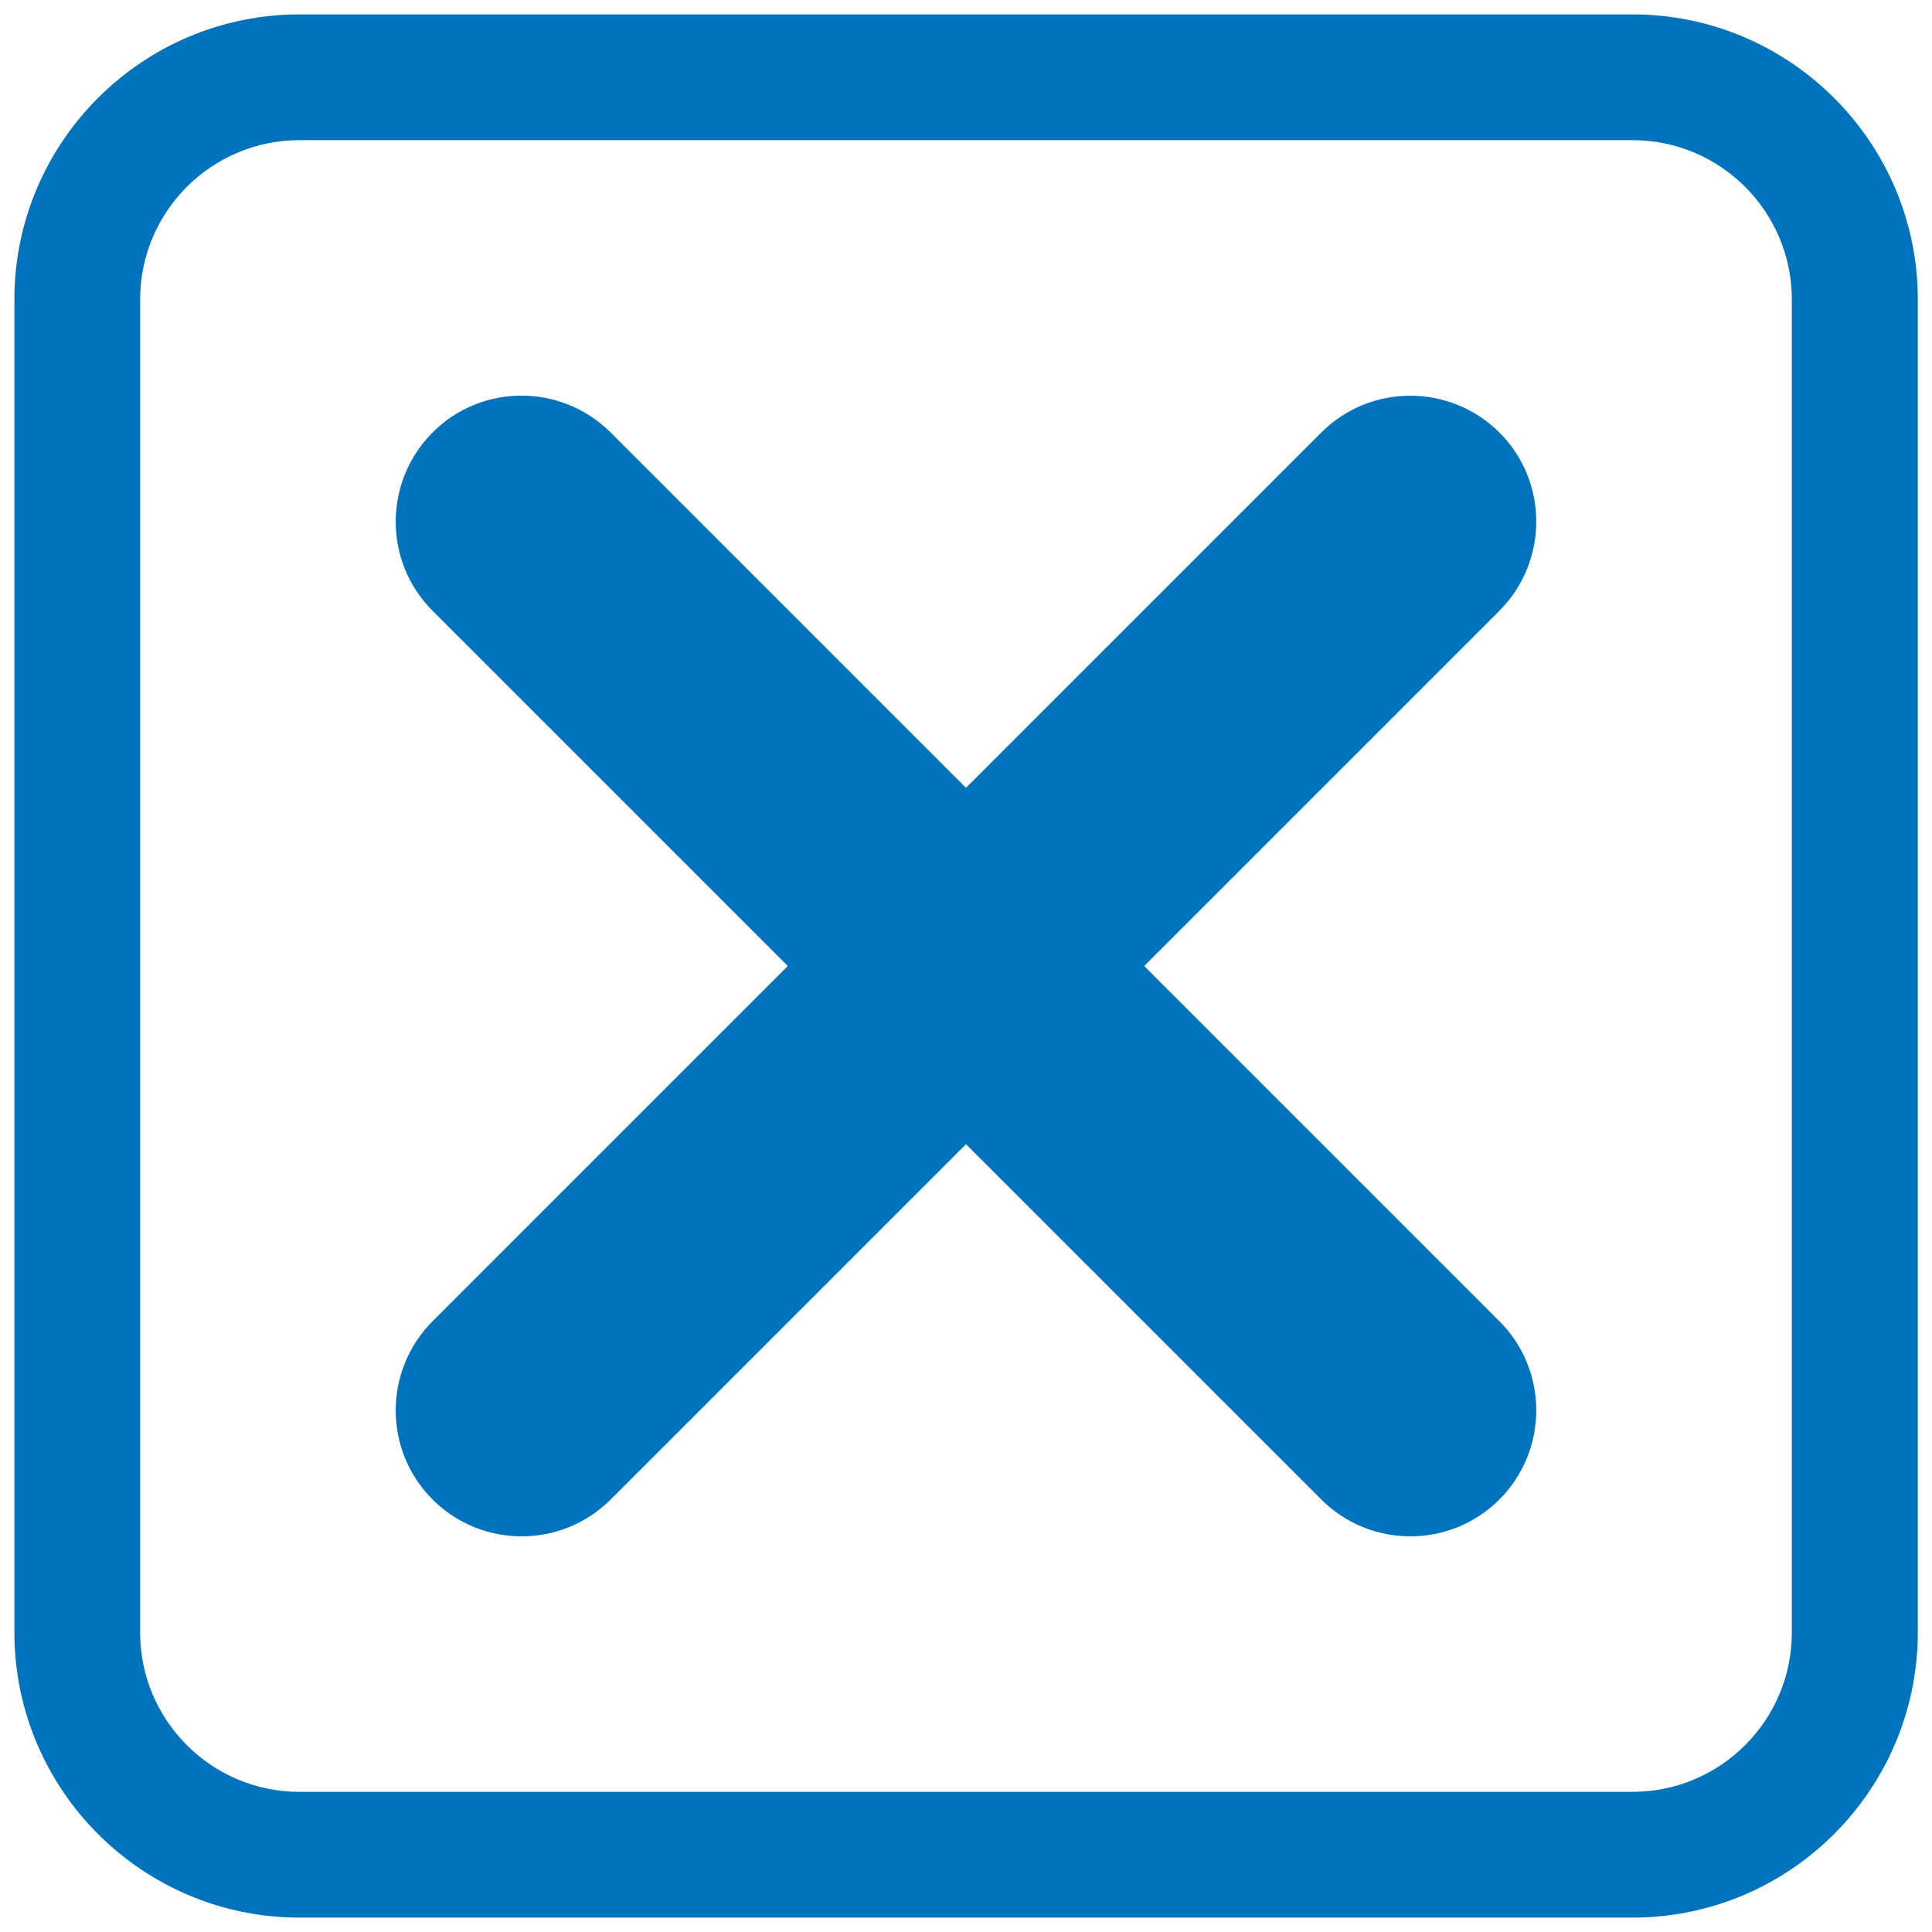
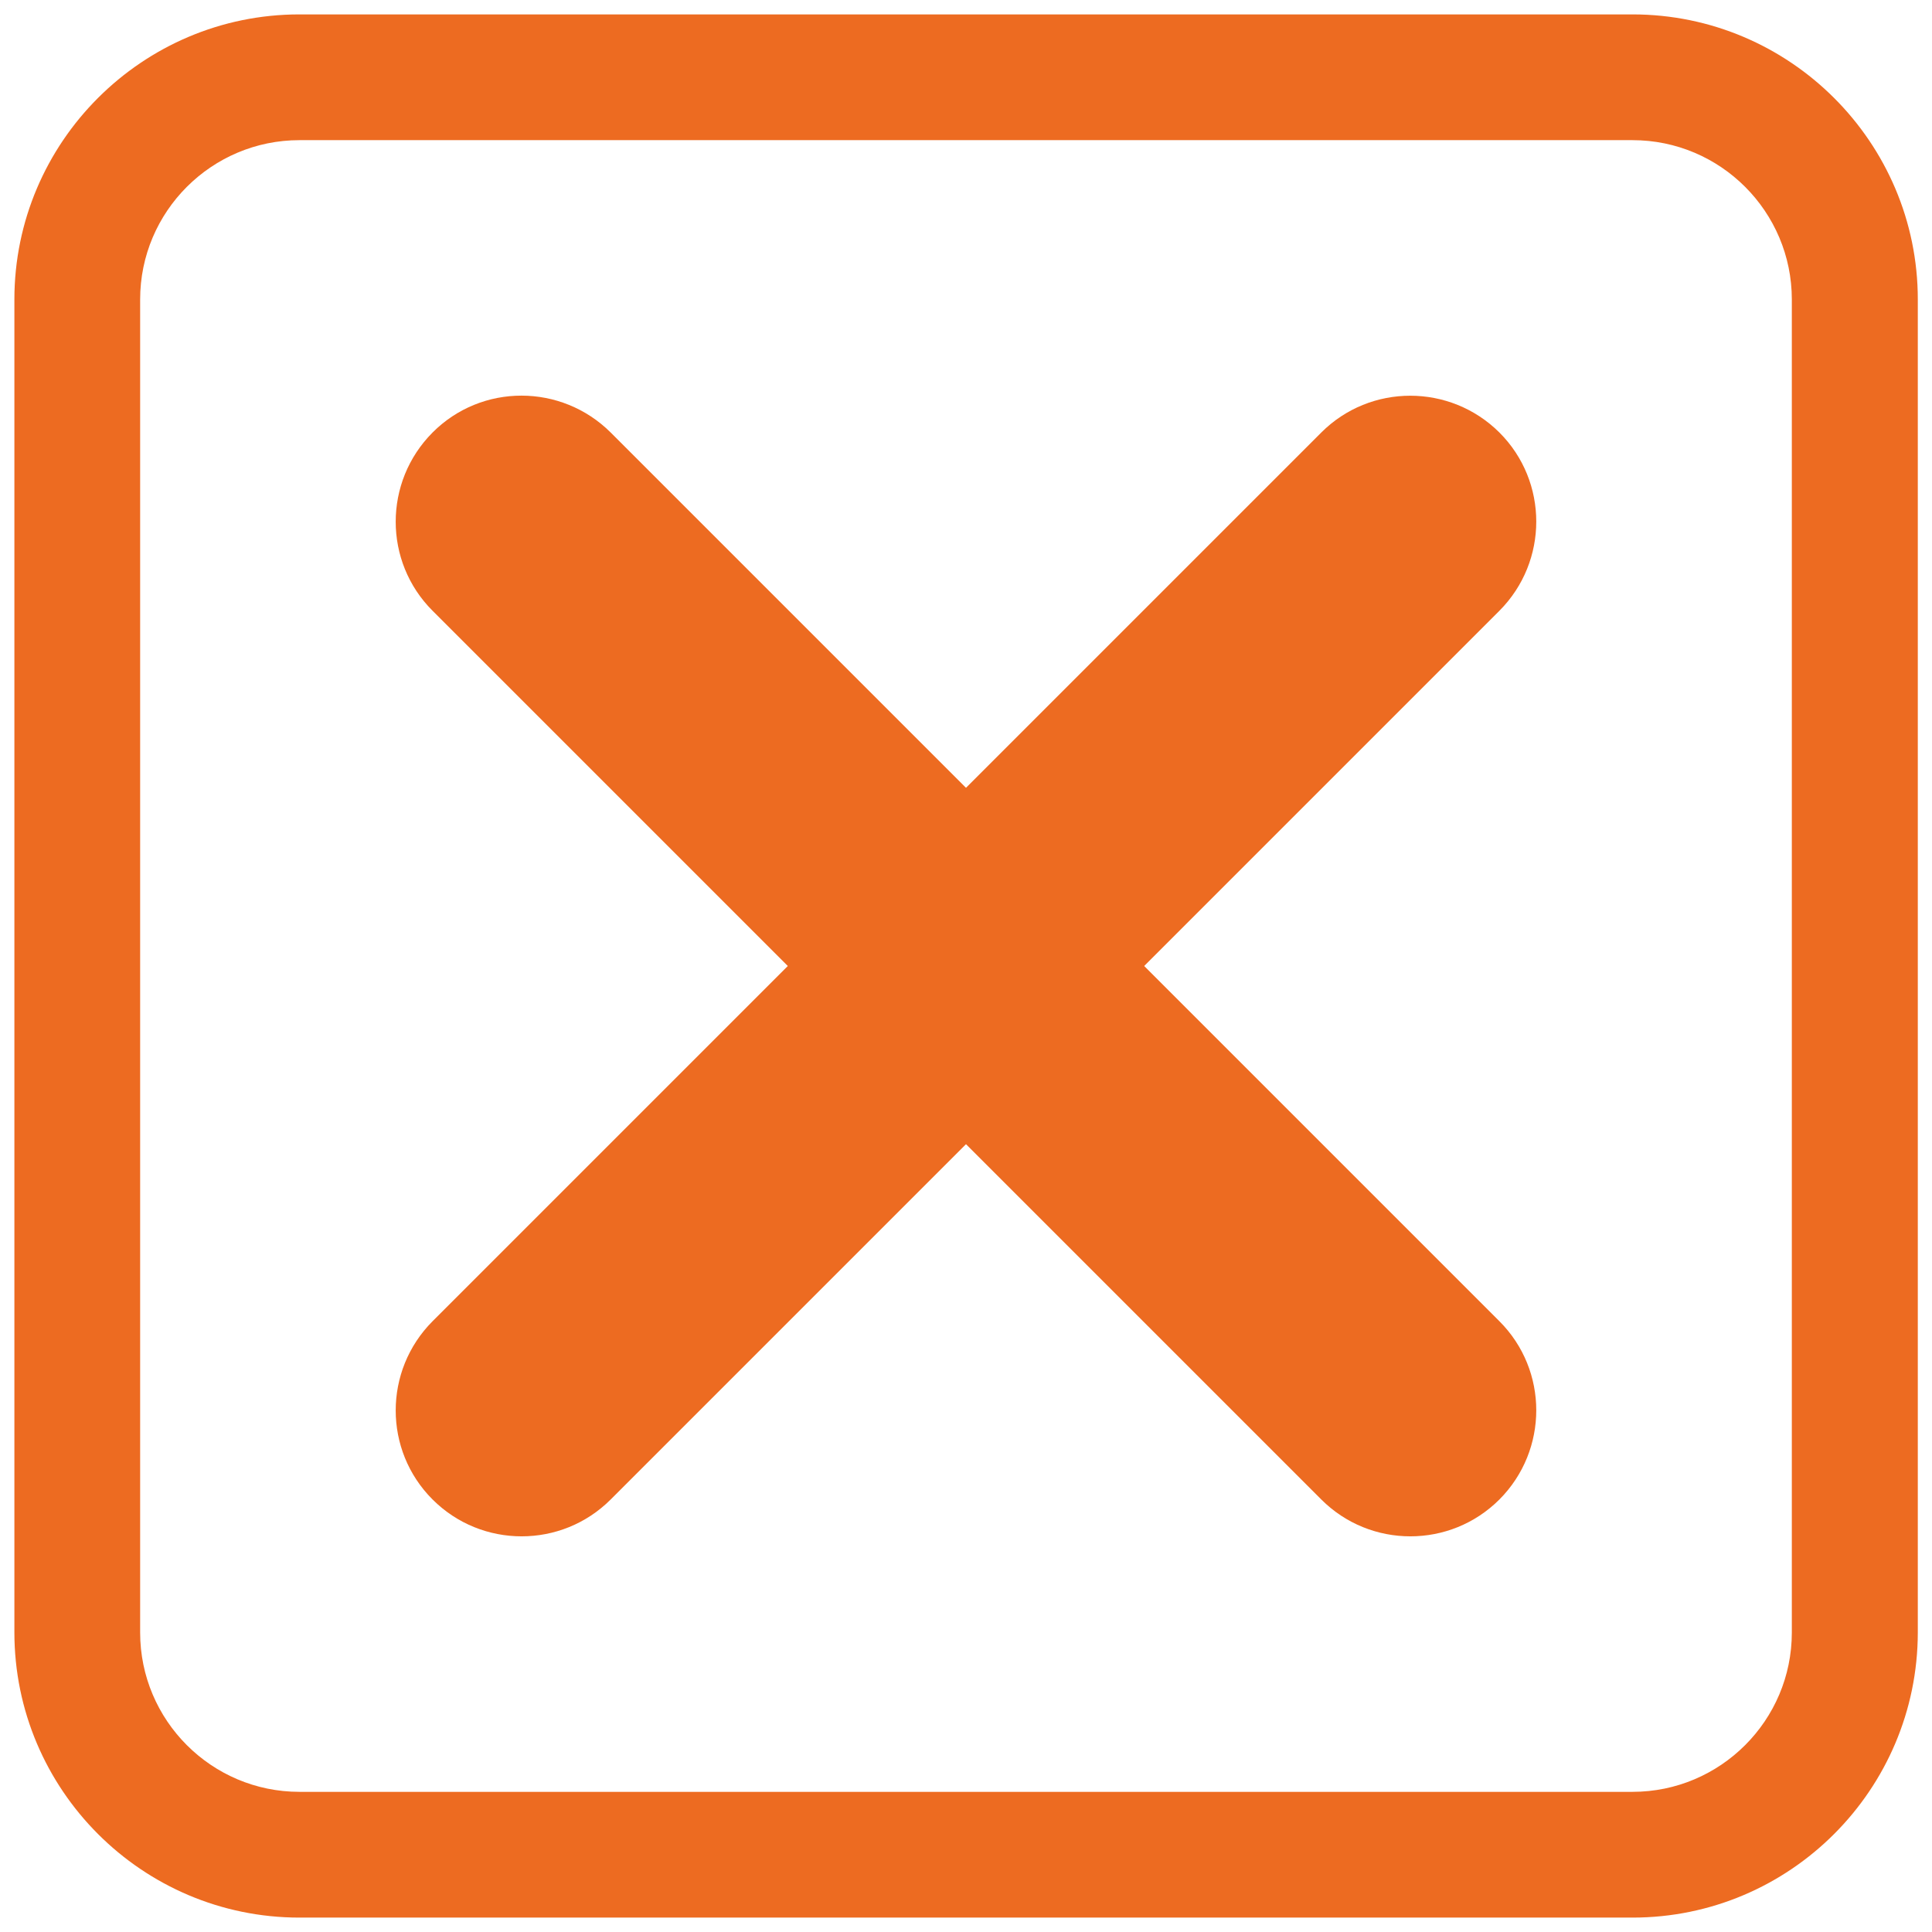
<svg xmlns="http://www.w3.org/2000/svg" xml:space="preserve" enable-background="new 0 0 100 100" viewBox="0 0 100 100" y="0px" x="0px" id="close_window" version="1.0">
  <defs id="defs17" />
  <g transform="matrix(1.15,0,0,1.15,-7.50075,-7.5)" id="g4">
-     <path id="path2" d="M 80,92.83 H 20 C 12.92,92.83 7.17,87.07 7.17,79.99 V 20 C 7.17,12.92 12.93,7.17 20,7.17 h 60 c 7.08,0 12.84,5.76 12.84,12.83 V 80 C 92.83,87.08 87.08,92.83 80,92.83 Z m -60,-80 c -3.95,0 -7.17,3.21 -7.17,7.17 v 60 c 0,3.95 3.21,7.17 7.17,7.17 h 60 c 3.95,0 7.17,-3.21 7.17,-7.17 V 20 c 0,-3.95 -3.21,-7.17 -7.17,-7.17 z" fill="#0073BD" />
+     <path id="path2" d="M 80,92.83 H 20 C 12.92,92.83 7.17,87.07 7.17,79.99 V 20 C 7.17,12.92 12.93,7.17 20,7.17 h 60 c 7.08,0 12.84,5.76 12.84,12.83 V 80 C 92.83,87.08 87.08,92.83 80,92.83 Z m -60,-80 c -3.95,0 -7.17,3.21 -7.17,7.17 v 60 c 0,3.95 3.21,7.17 7.17,7.17 h 60 c 3.95,0 7.17,-3.21 7.17,-7.17 V 20 c 0,-3.95 -3.21,-7.17 -7.17,-7.17 z" fill="#ED6B21" />
  </g>
  <g transform="matrix(1.15,0,0,1.15,-7.50075,-7.5)" id="g8">
-     <path id="path6" d="m 70,75.67 c -1.45,0 -2.9,-0.55 -4.01,-1.66 l -40,-40 c -2.21,-2.21 -2.21,-5.8 0,-8.02 2.21,-2.22 5.8,-2.21 8.02,0 l 40,40 c 2.21,2.21 2.21,5.8 0,8.02 -1.11,1.11 -2.56,1.66 -4.01,1.66 z" fill="#0073BD" />
+     <path id="path6" d="m 70,75.67 c -1.45,0 -2.9,-0.55 -4.01,-1.66 l -40,-40 c -2.21,-2.21 -2.21,-5.8 0,-8.02 2.21,-2.22 5.8,-2.21 8.02,0 l 40,40 c 2.21,2.21 2.21,5.8 0,8.02 -1.11,1.11 -2.56,1.66 -4.01,1.66 z" fill="#ED6B21" />
  </g>
  <g transform="matrix(1.15,0,0,1.15,-7.50075,-7.5)" id="g12">
-     <path id="path10" d="m 30,75.67 c -1.45,0 -2.9,-0.55 -4.01,-1.66 -2.21,-2.21 -2.21,-5.8 0,-8.02 l 40,-40 c 2.21,-2.21 5.8,-2.21 8.02,0 2.21,2.21 2.21,5.8 0,8.02 l -40,40 C 32.9,75.12 31.45,75.67 30,75.67 Z" fill="#0073BD" />
+     <path id="path10" d="m 30,75.67 c -1.45,0 -2.9,-0.55 -4.01,-1.66 -2.21,-2.21 -2.21,-5.8 0,-8.02 l 40,-40 c 2.21,-2.21 5.8,-2.21 8.02,0 2.21,2.21 2.21,5.8 0,8.02 l -40,40 C 32.9,75.12 31.45,75.67 30,75.67 Z" fill="#ED6B21" />
  </g>
</svg>
